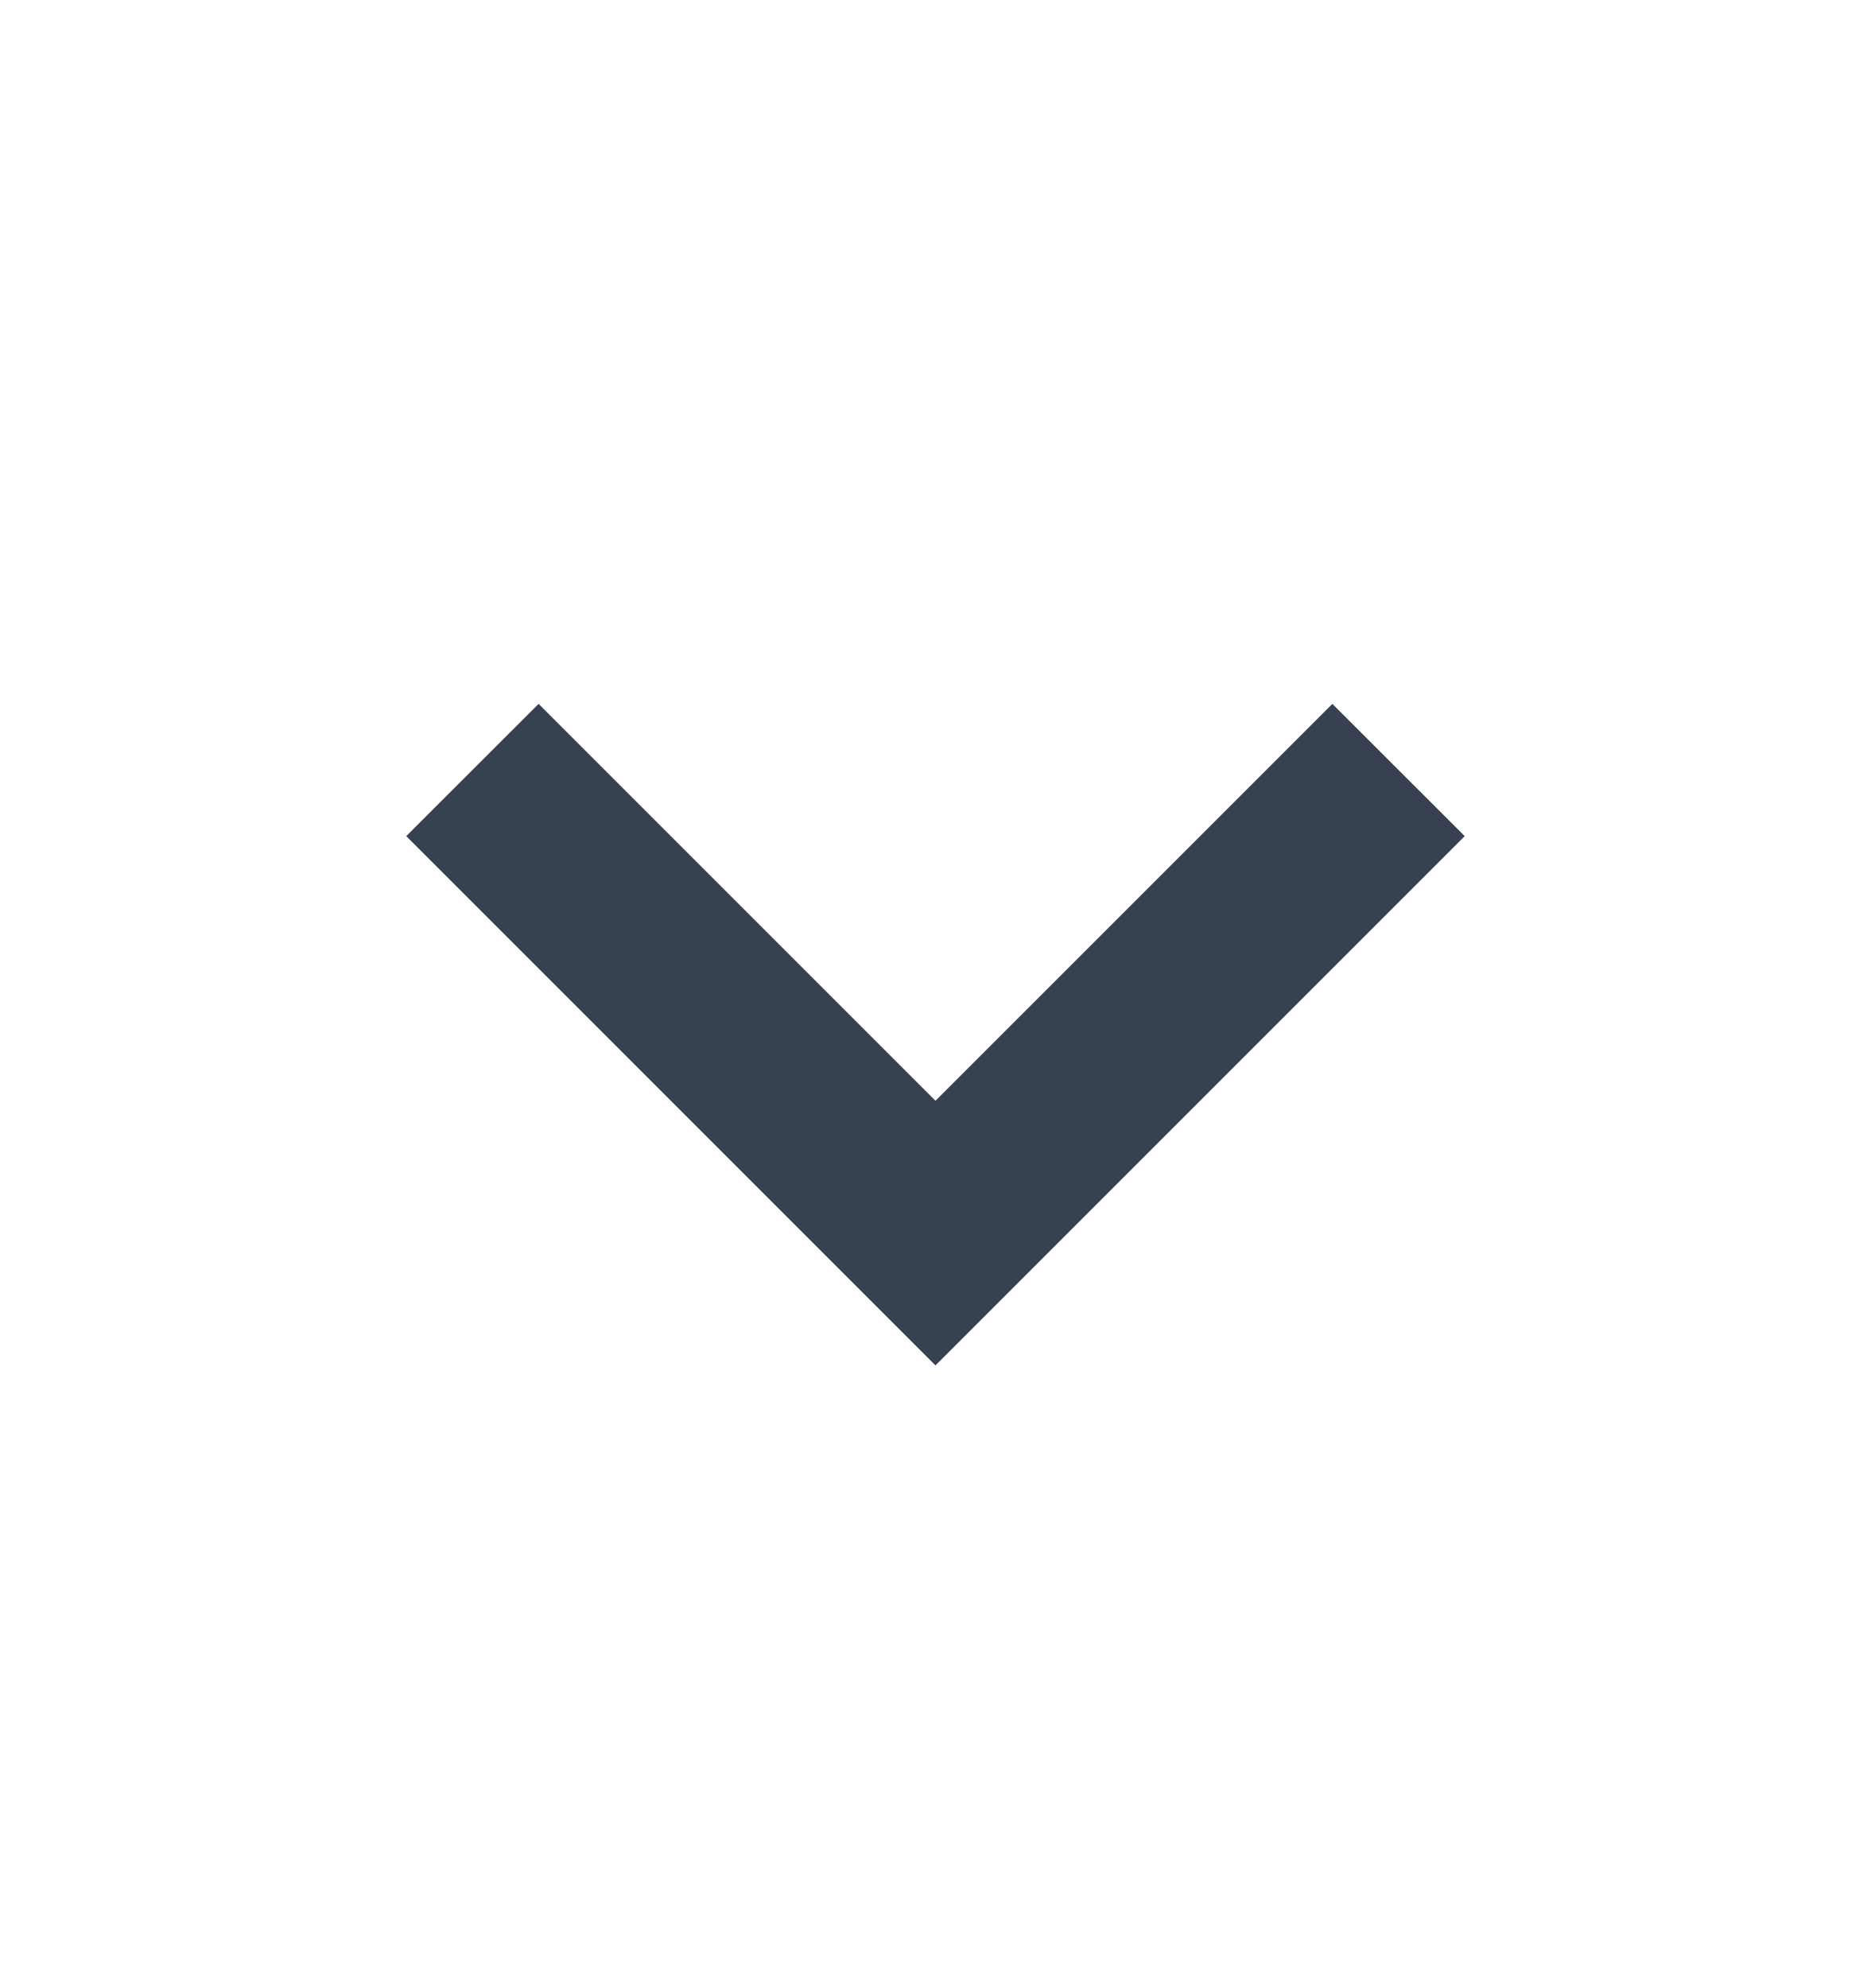
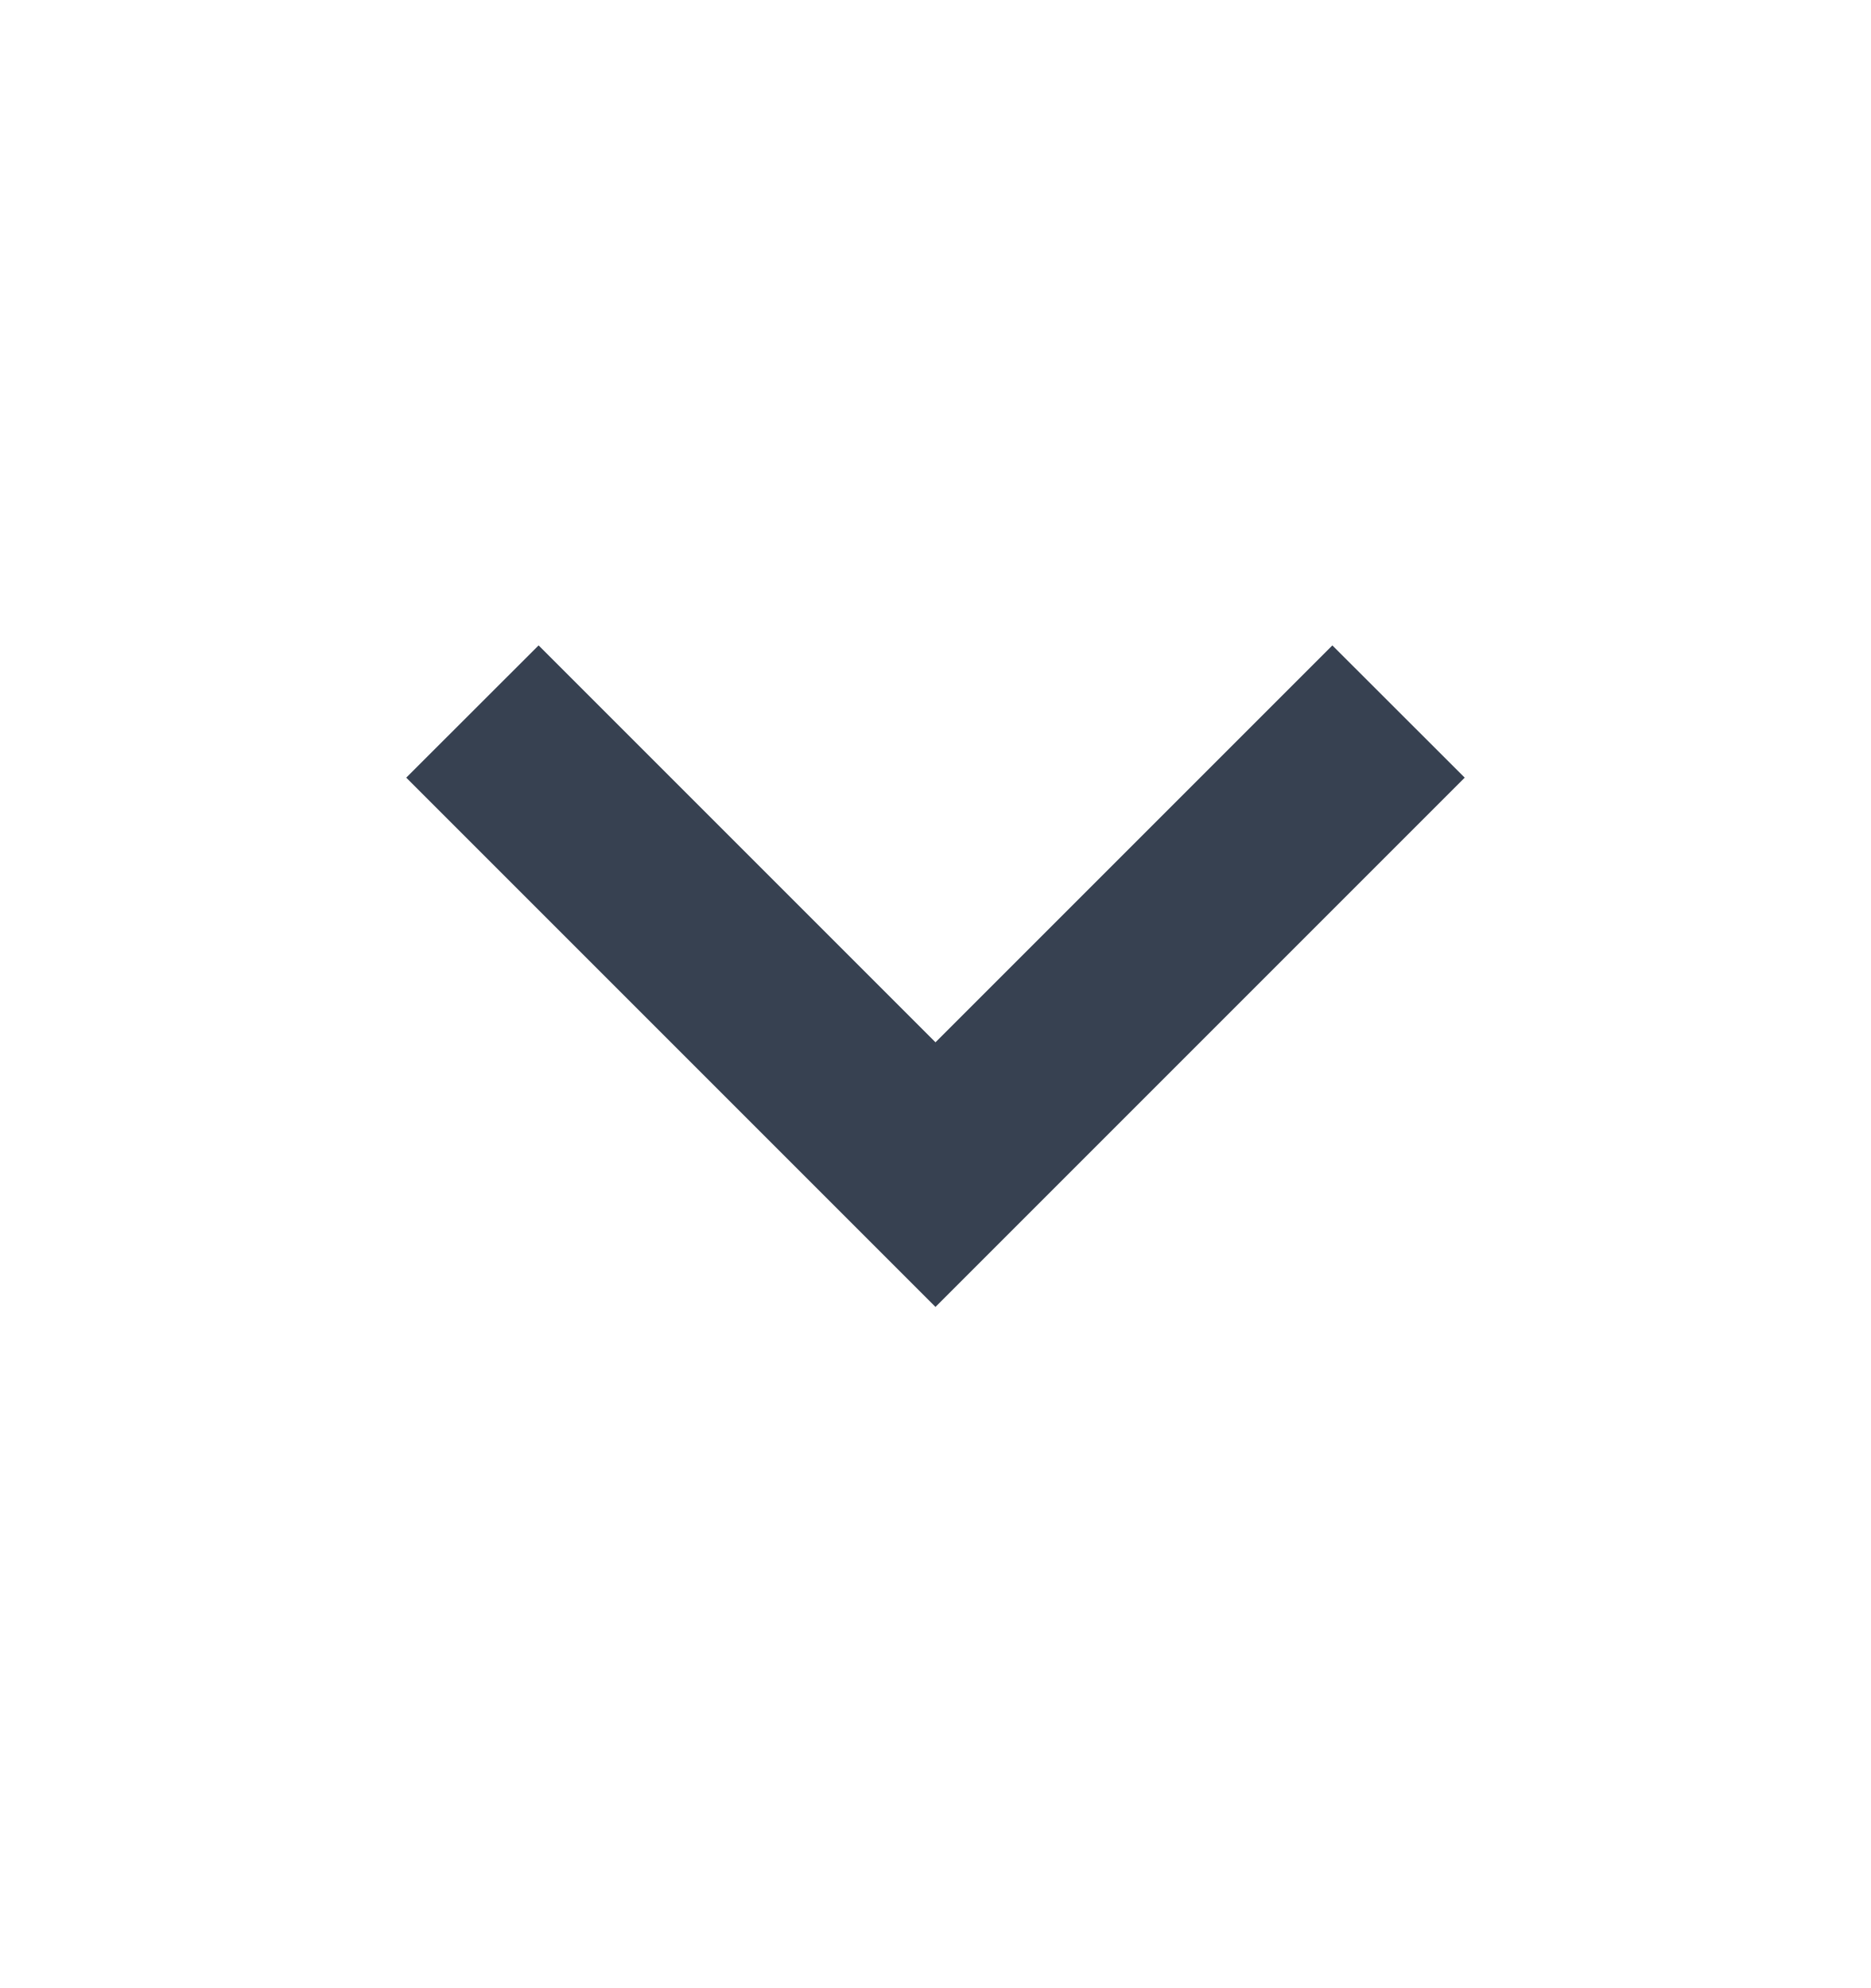
<svg xmlns="http://www.w3.org/2000/svg" width="16" height="17" viewBox="0 0 16 17" fill="none">
-   <path d="M7.434 11.11L8 11.676L12.526 7.15L11.394 6.019L8 9.413L4.606 6.019L3.474 7.15L7.434 11.11Z" fill="#374151" />
+   <path d="M7.434 10.61L8 11.176L12.526 6.65L11.394 5.519L8 8.913L4.606 5.519L3.474 6.65L7.434 10.61Z" fill="#374151" />
</svg>
